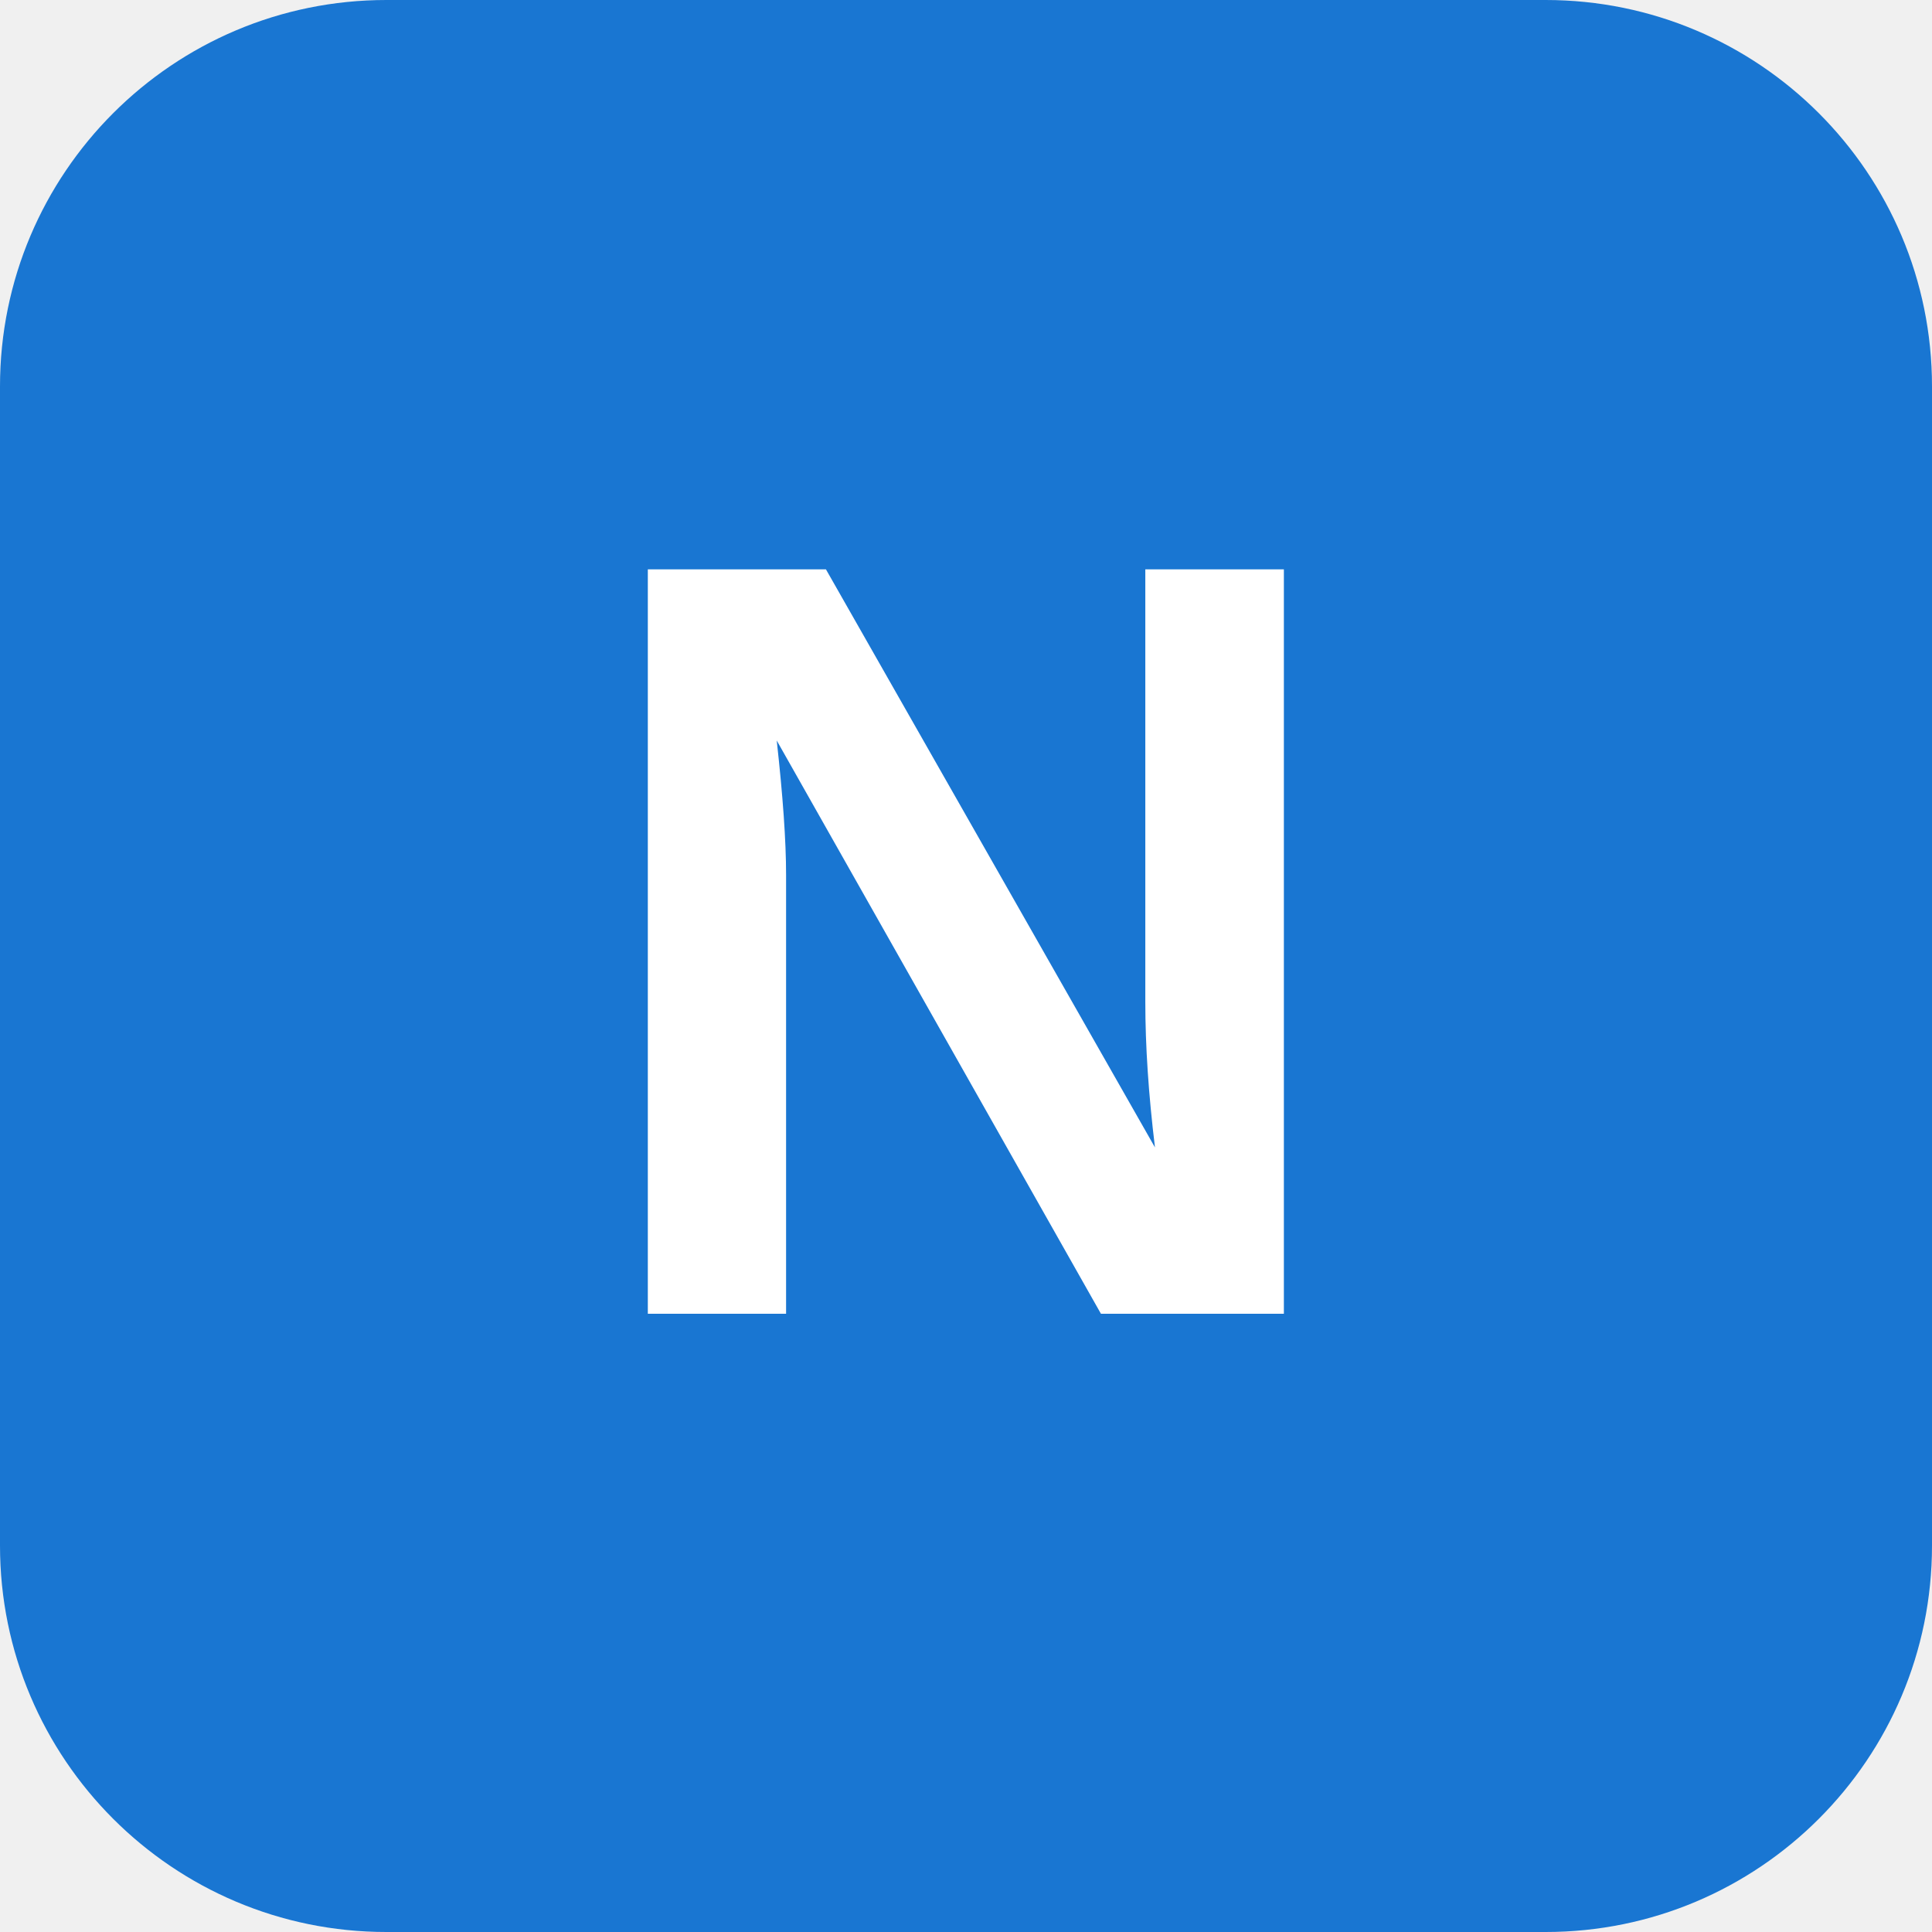
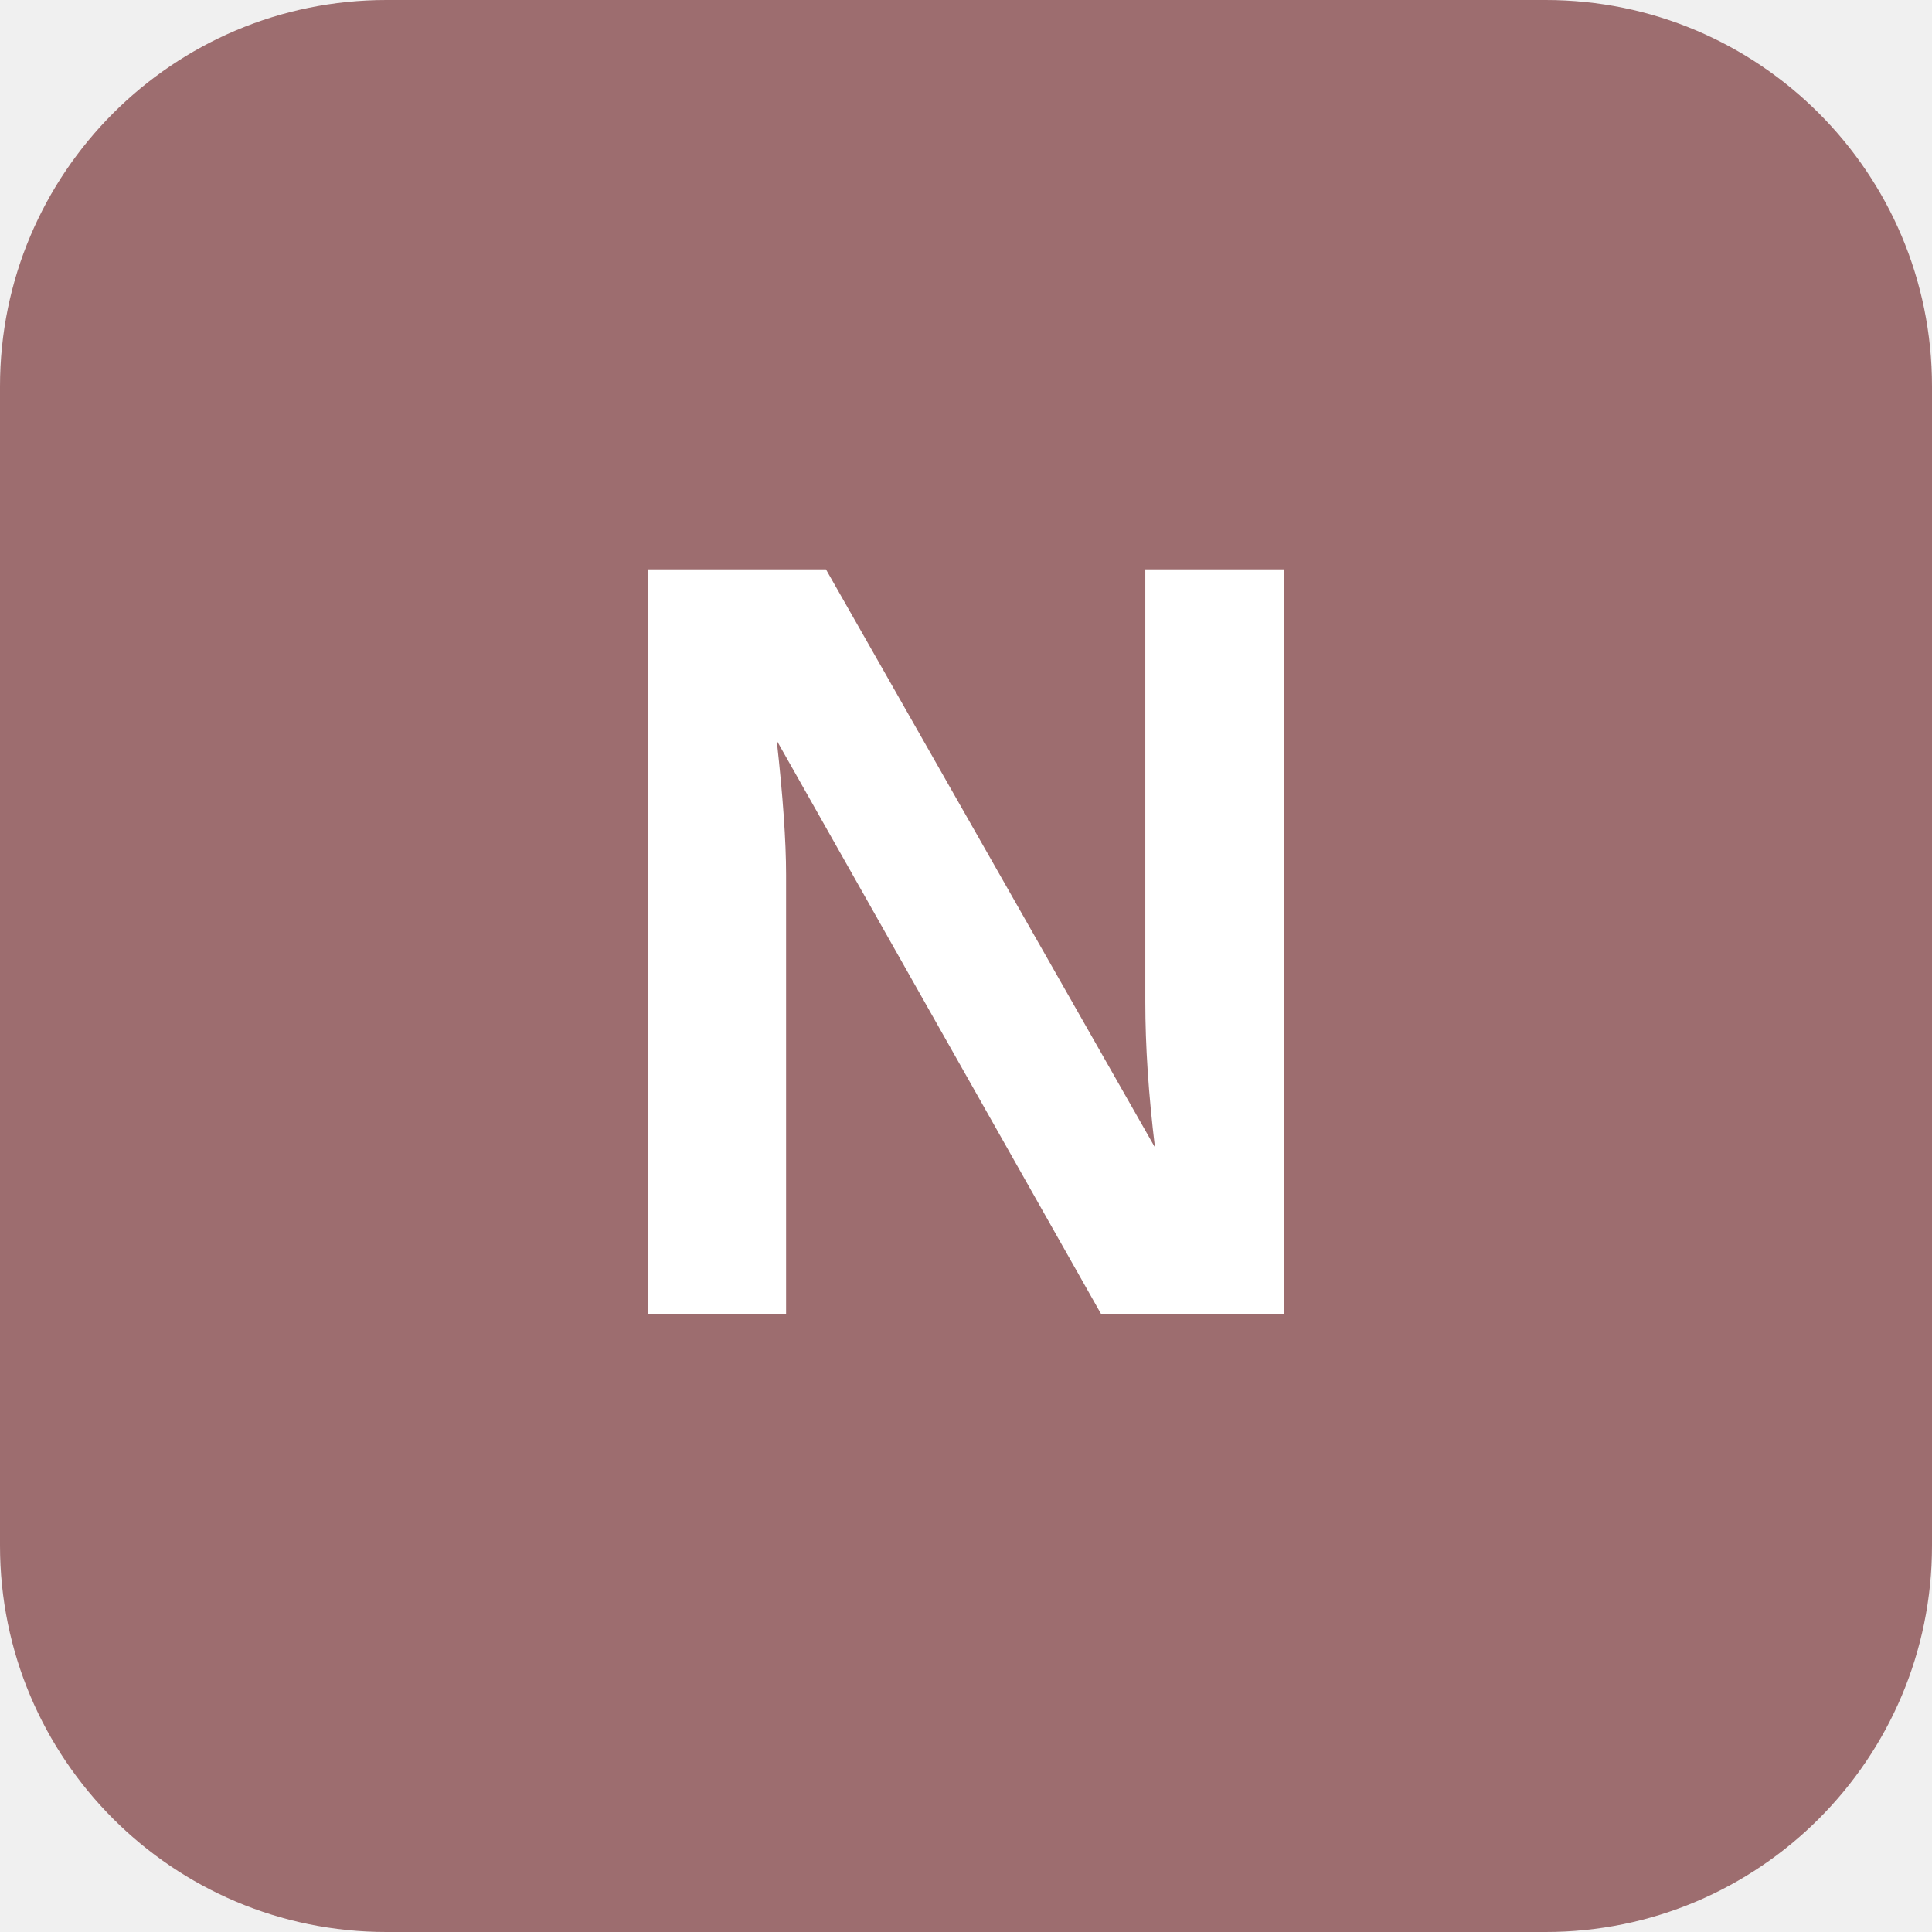
<svg xmlns="http://www.w3.org/2000/svg" viewBox="0 0 100 100">
-   <rect width="100" height="100" rx="20" fill="#1976D2" />
+   <rect width="100" height="100" rx="20" fill="#9D6D6F" />
  <text x="50" y="68" font-size="56" font-family="Arial, sans-serif" font-weight="bold" text-anchor="middle" fill="white">N</text>
</svg>
